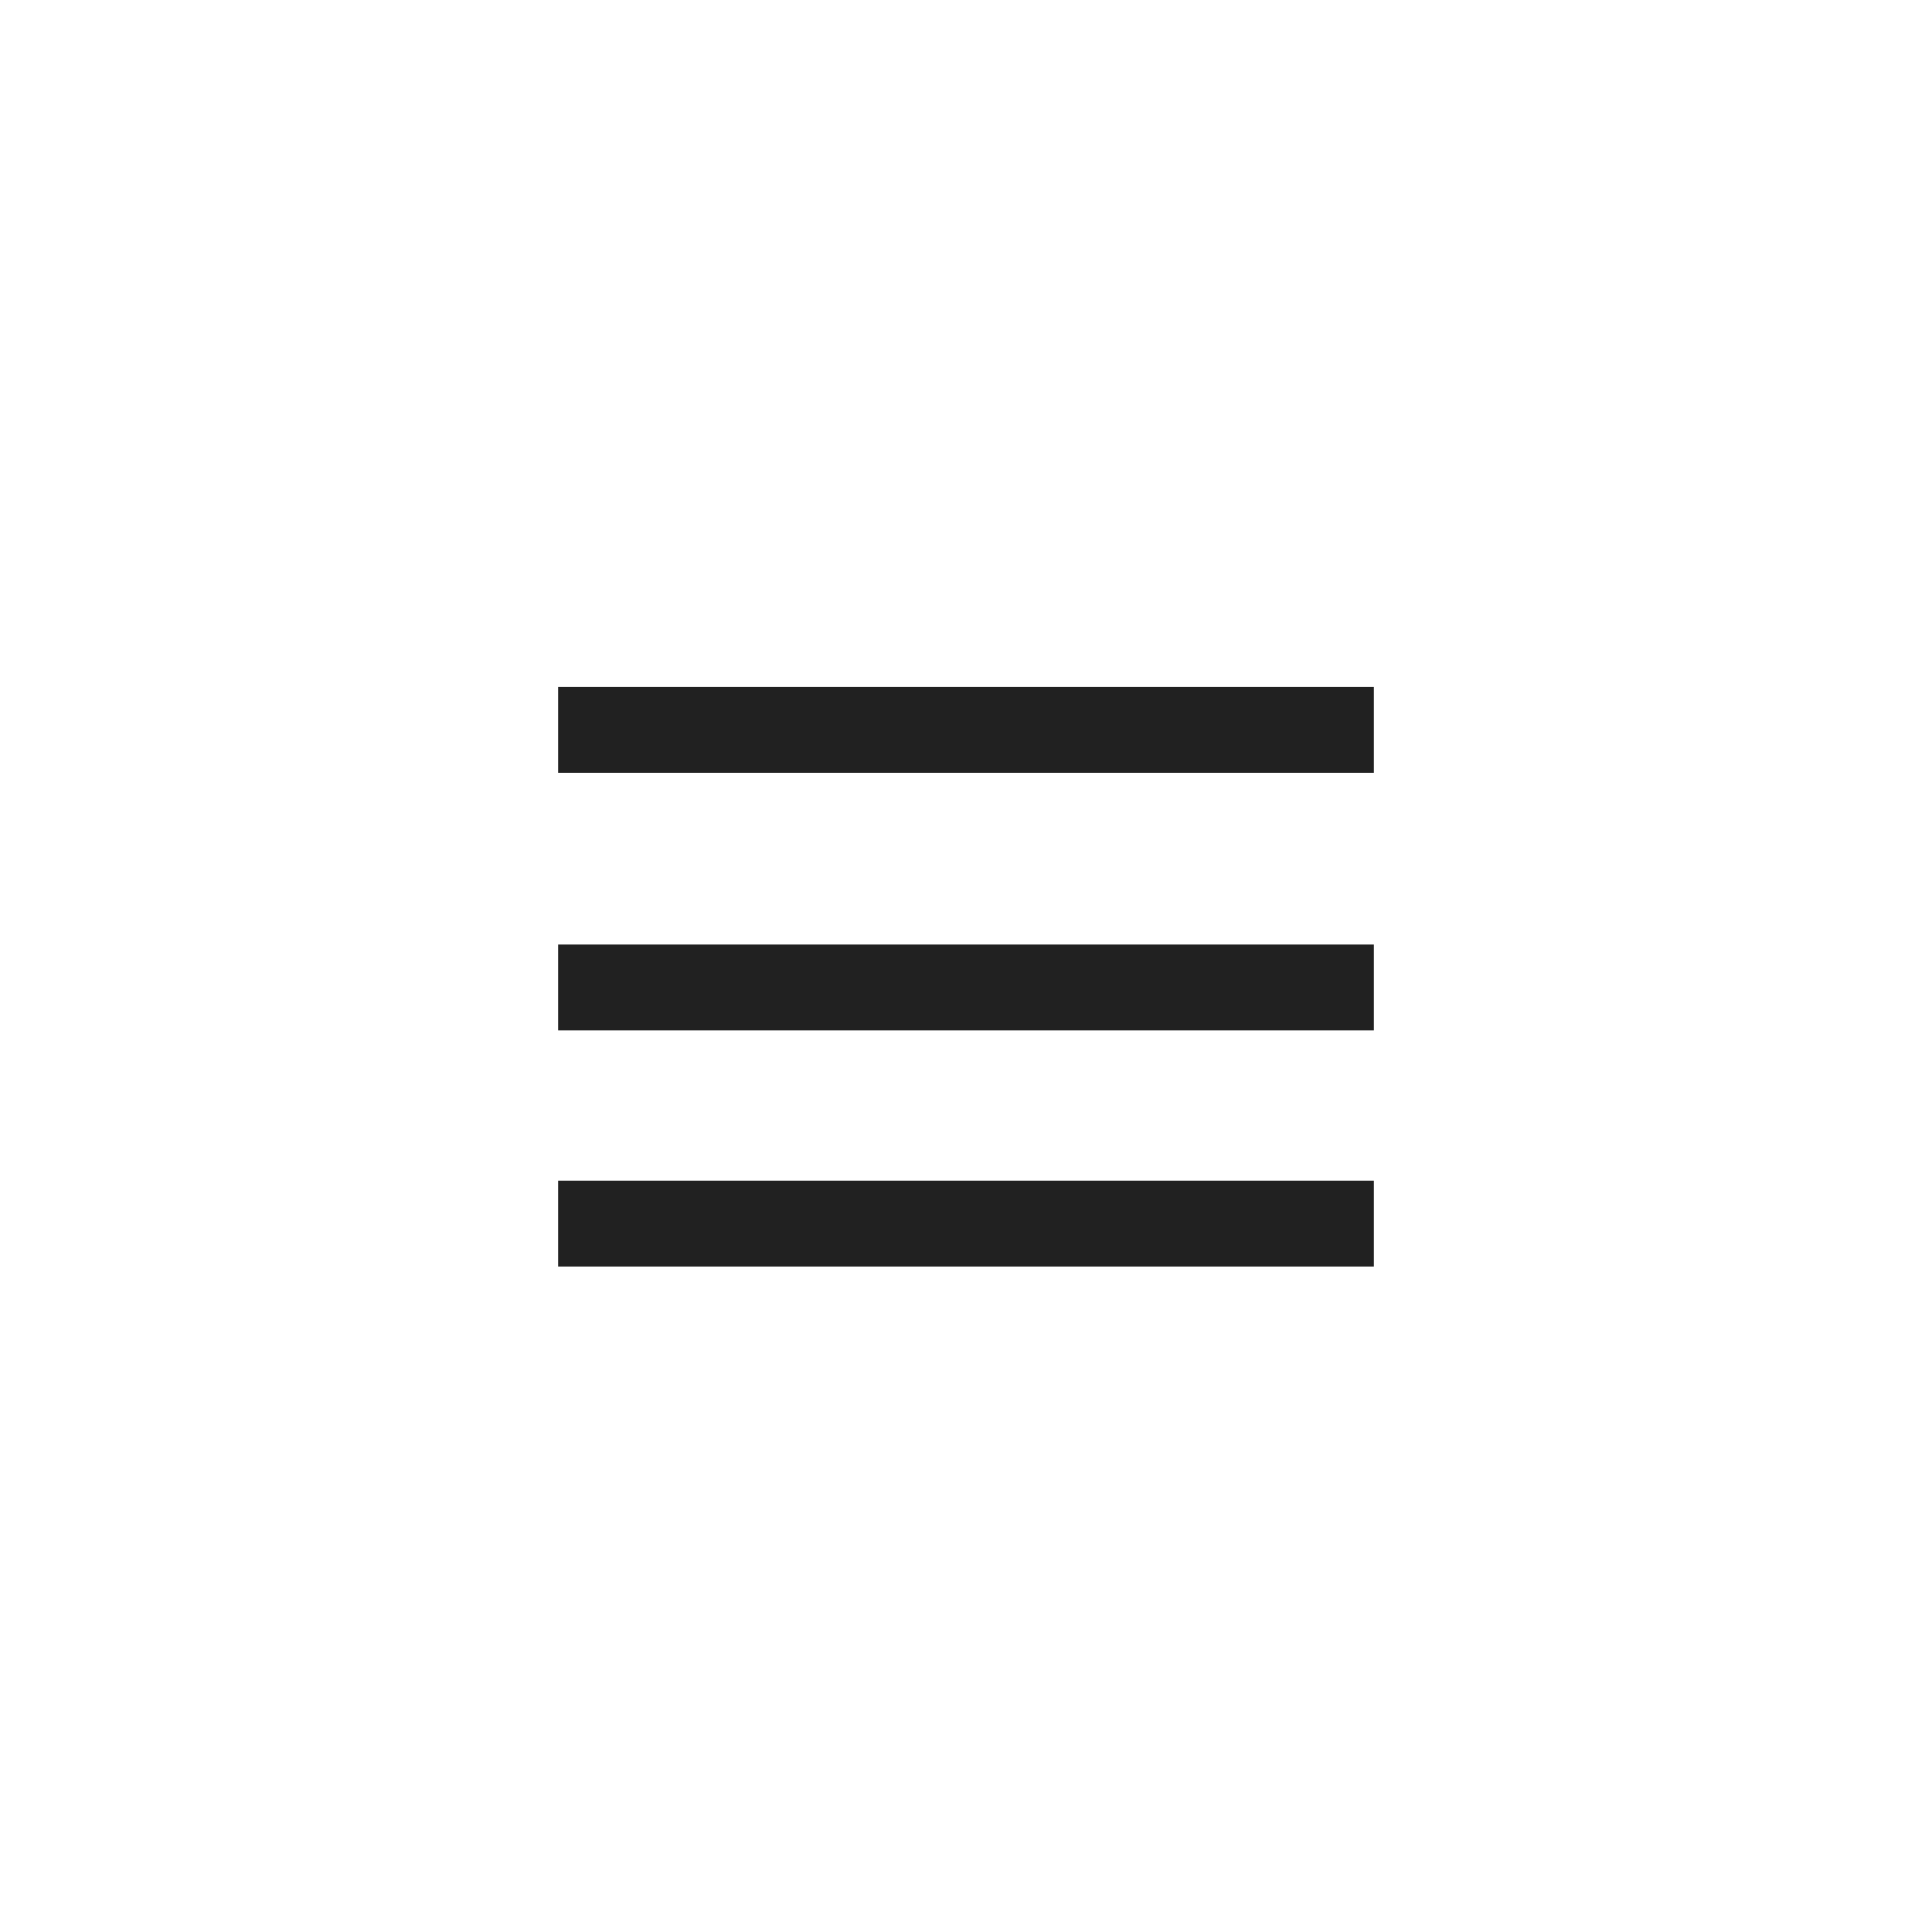
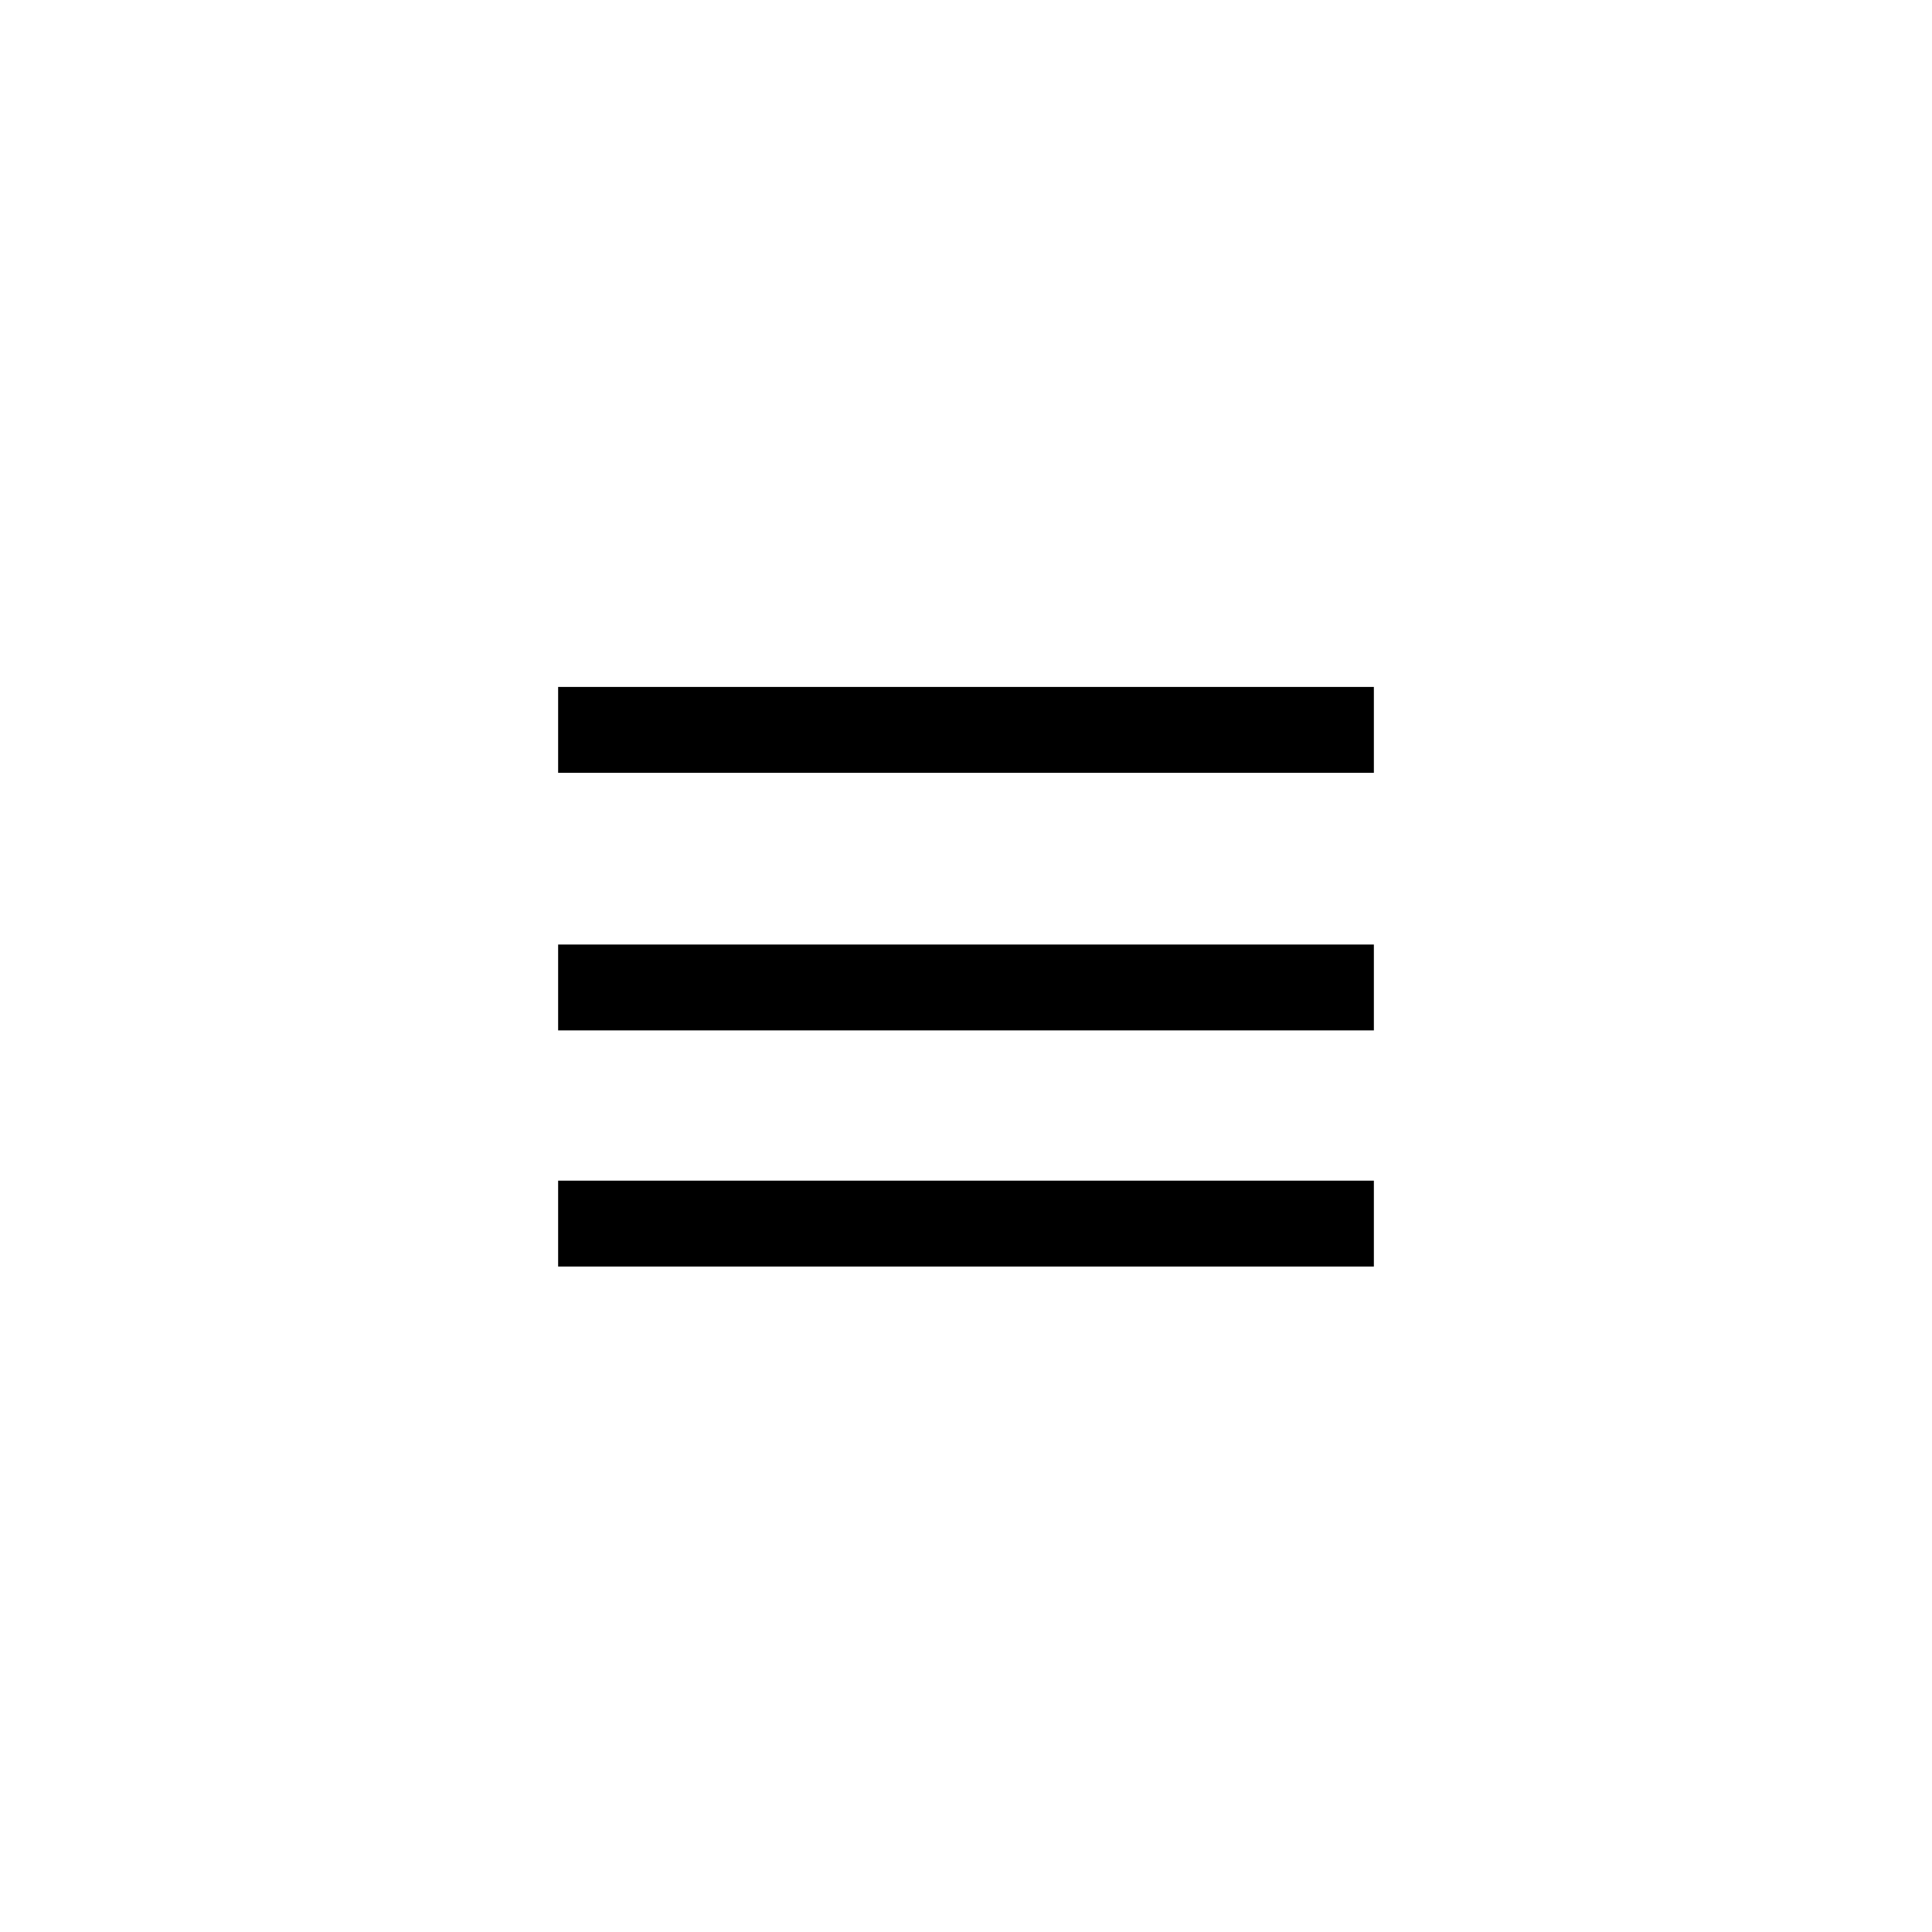
<svg xmlns="http://www.w3.org/2000/svg" width="72" height="72" viewBox="0 0 72 72" fill="none">
-   <rect x="20.8" y="25.6" width="30.4" height="3.2" fill="#212121" />
-   <rect x="20.8" y="35.2" width="30.4" height="3.2" fill="#212121" />
-   <rect x="20.8" y="44" width="30.4" height="3.2" fill="#212121" />
+   <rect x="20.8" y="25.6" width="30.4" height="3.2" fill="#000000" />
+   <rect x="20.8" y="35.2" width="30.4" height="3.2" fill="#000000" />
+   <rect x="20.8" y="44" width="30.4" height="3.2" fill="#000000" />
</svg>
